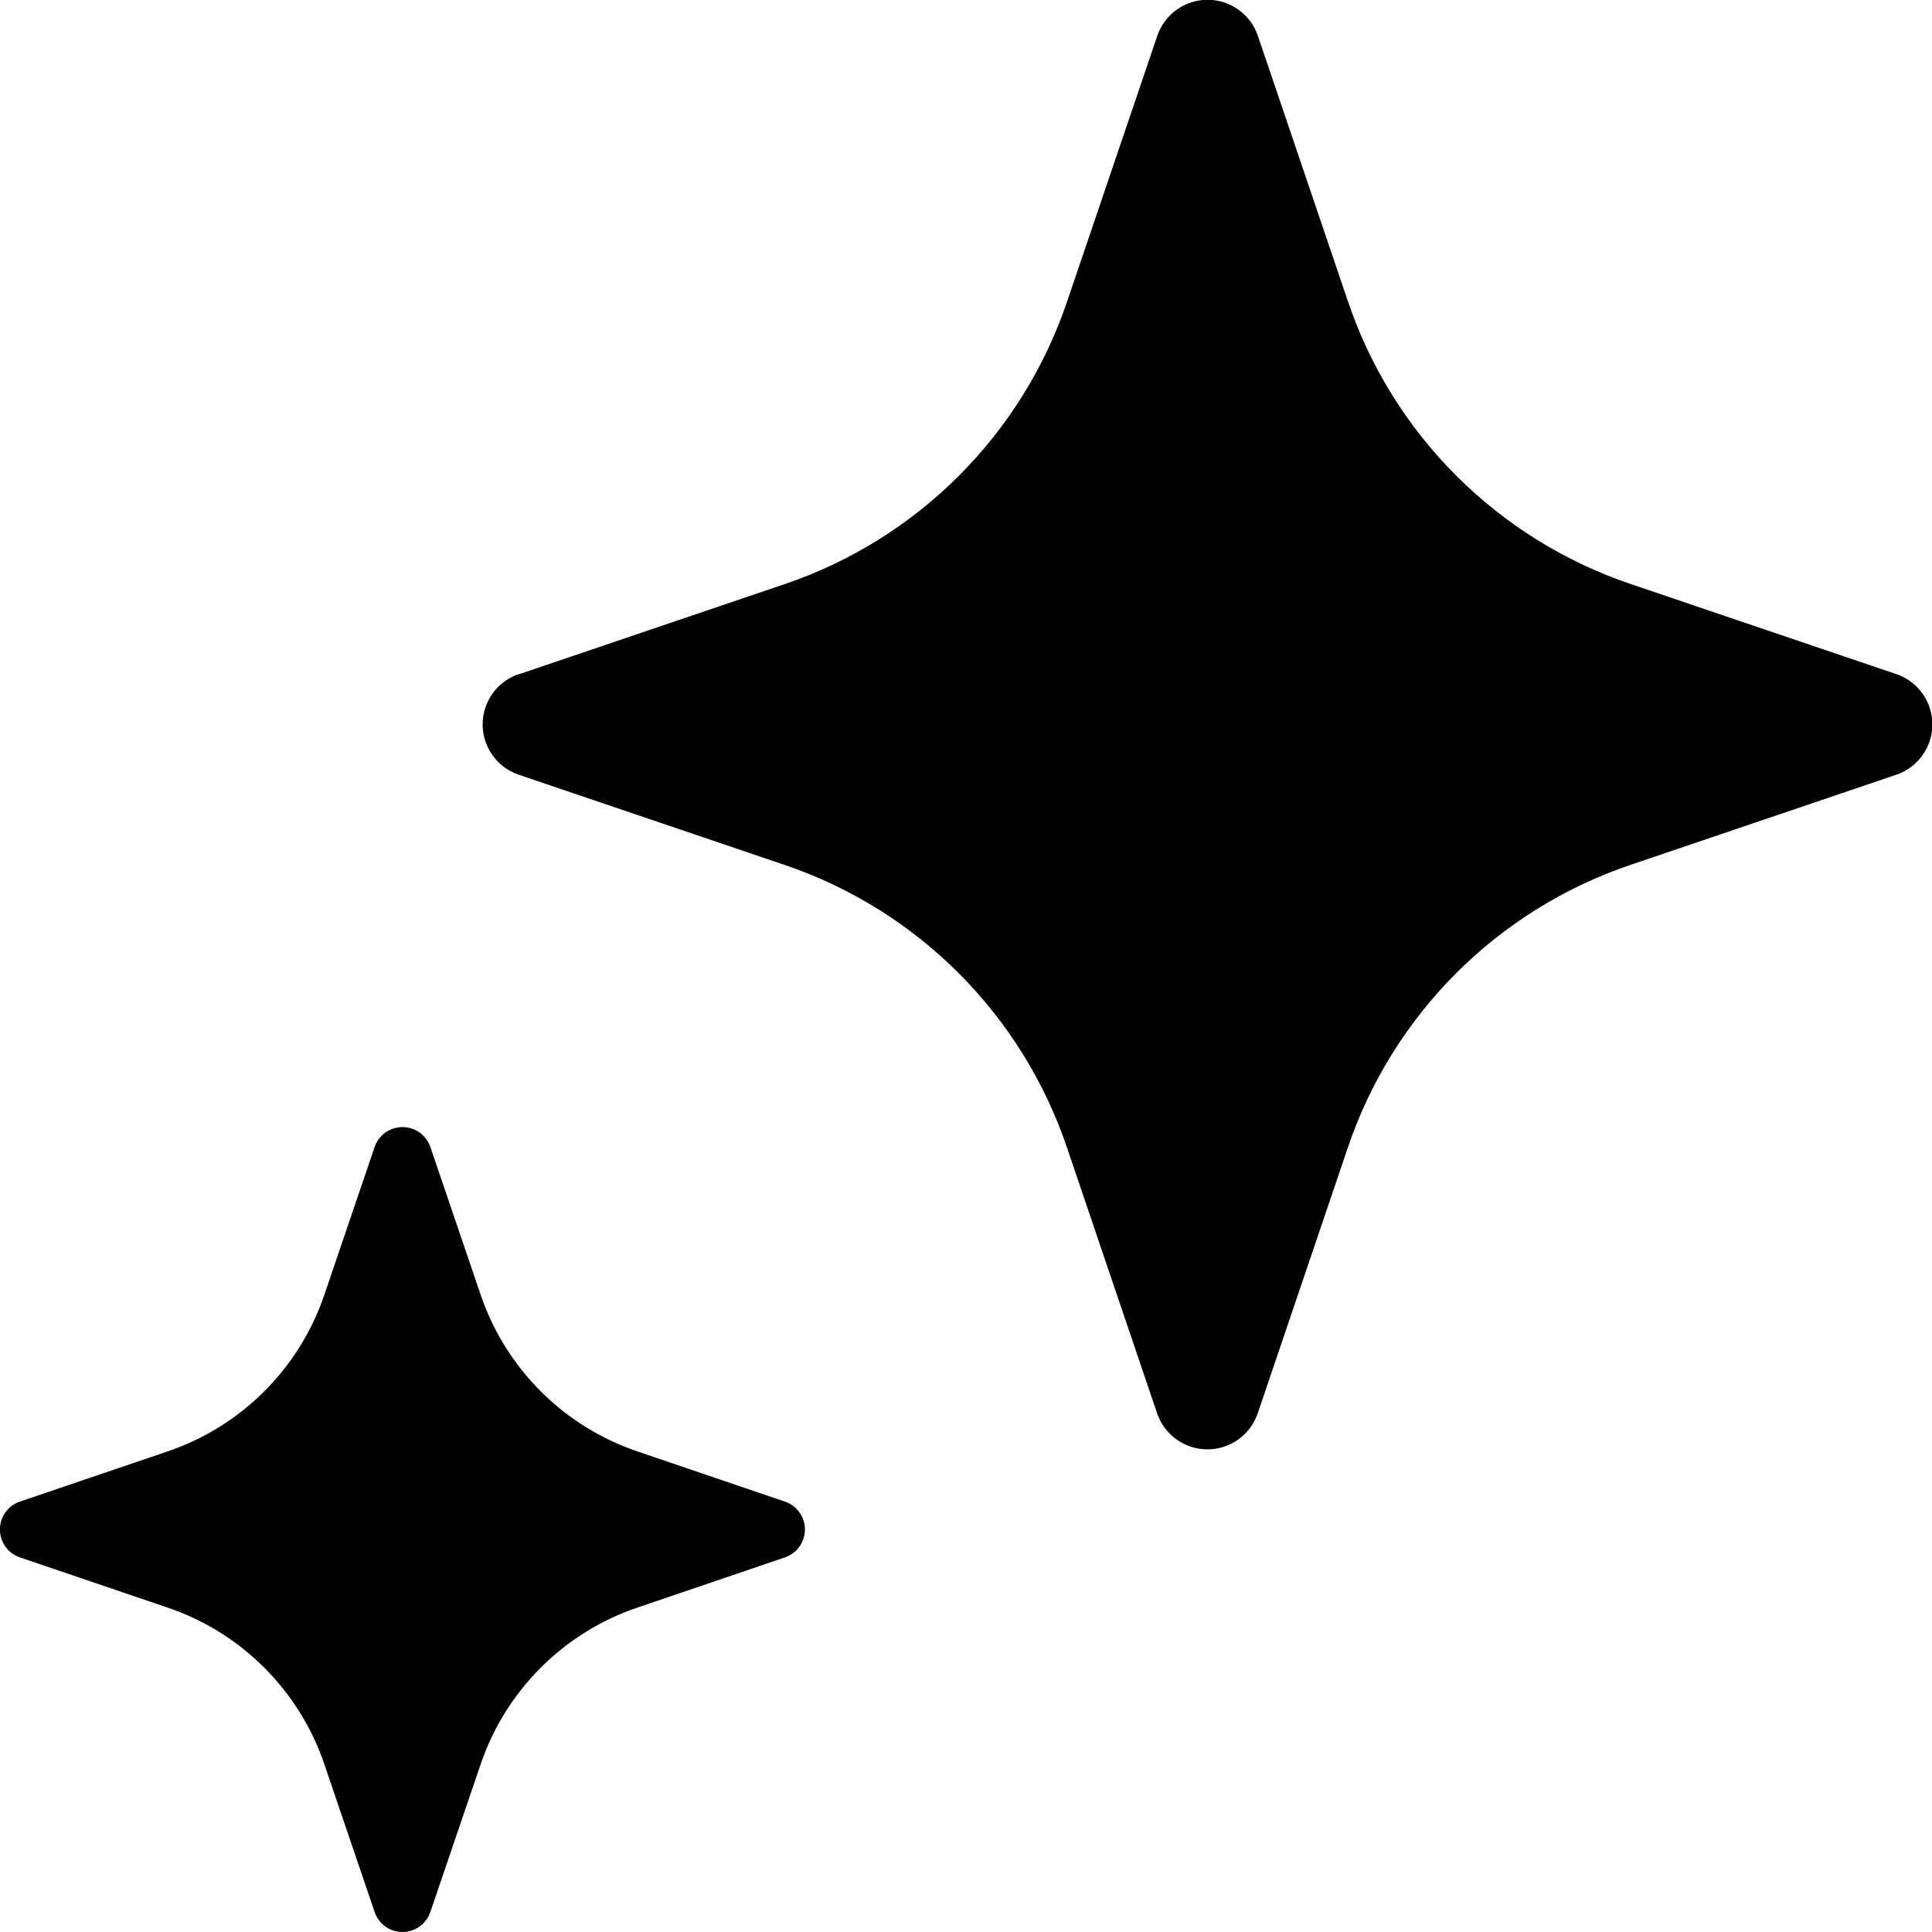
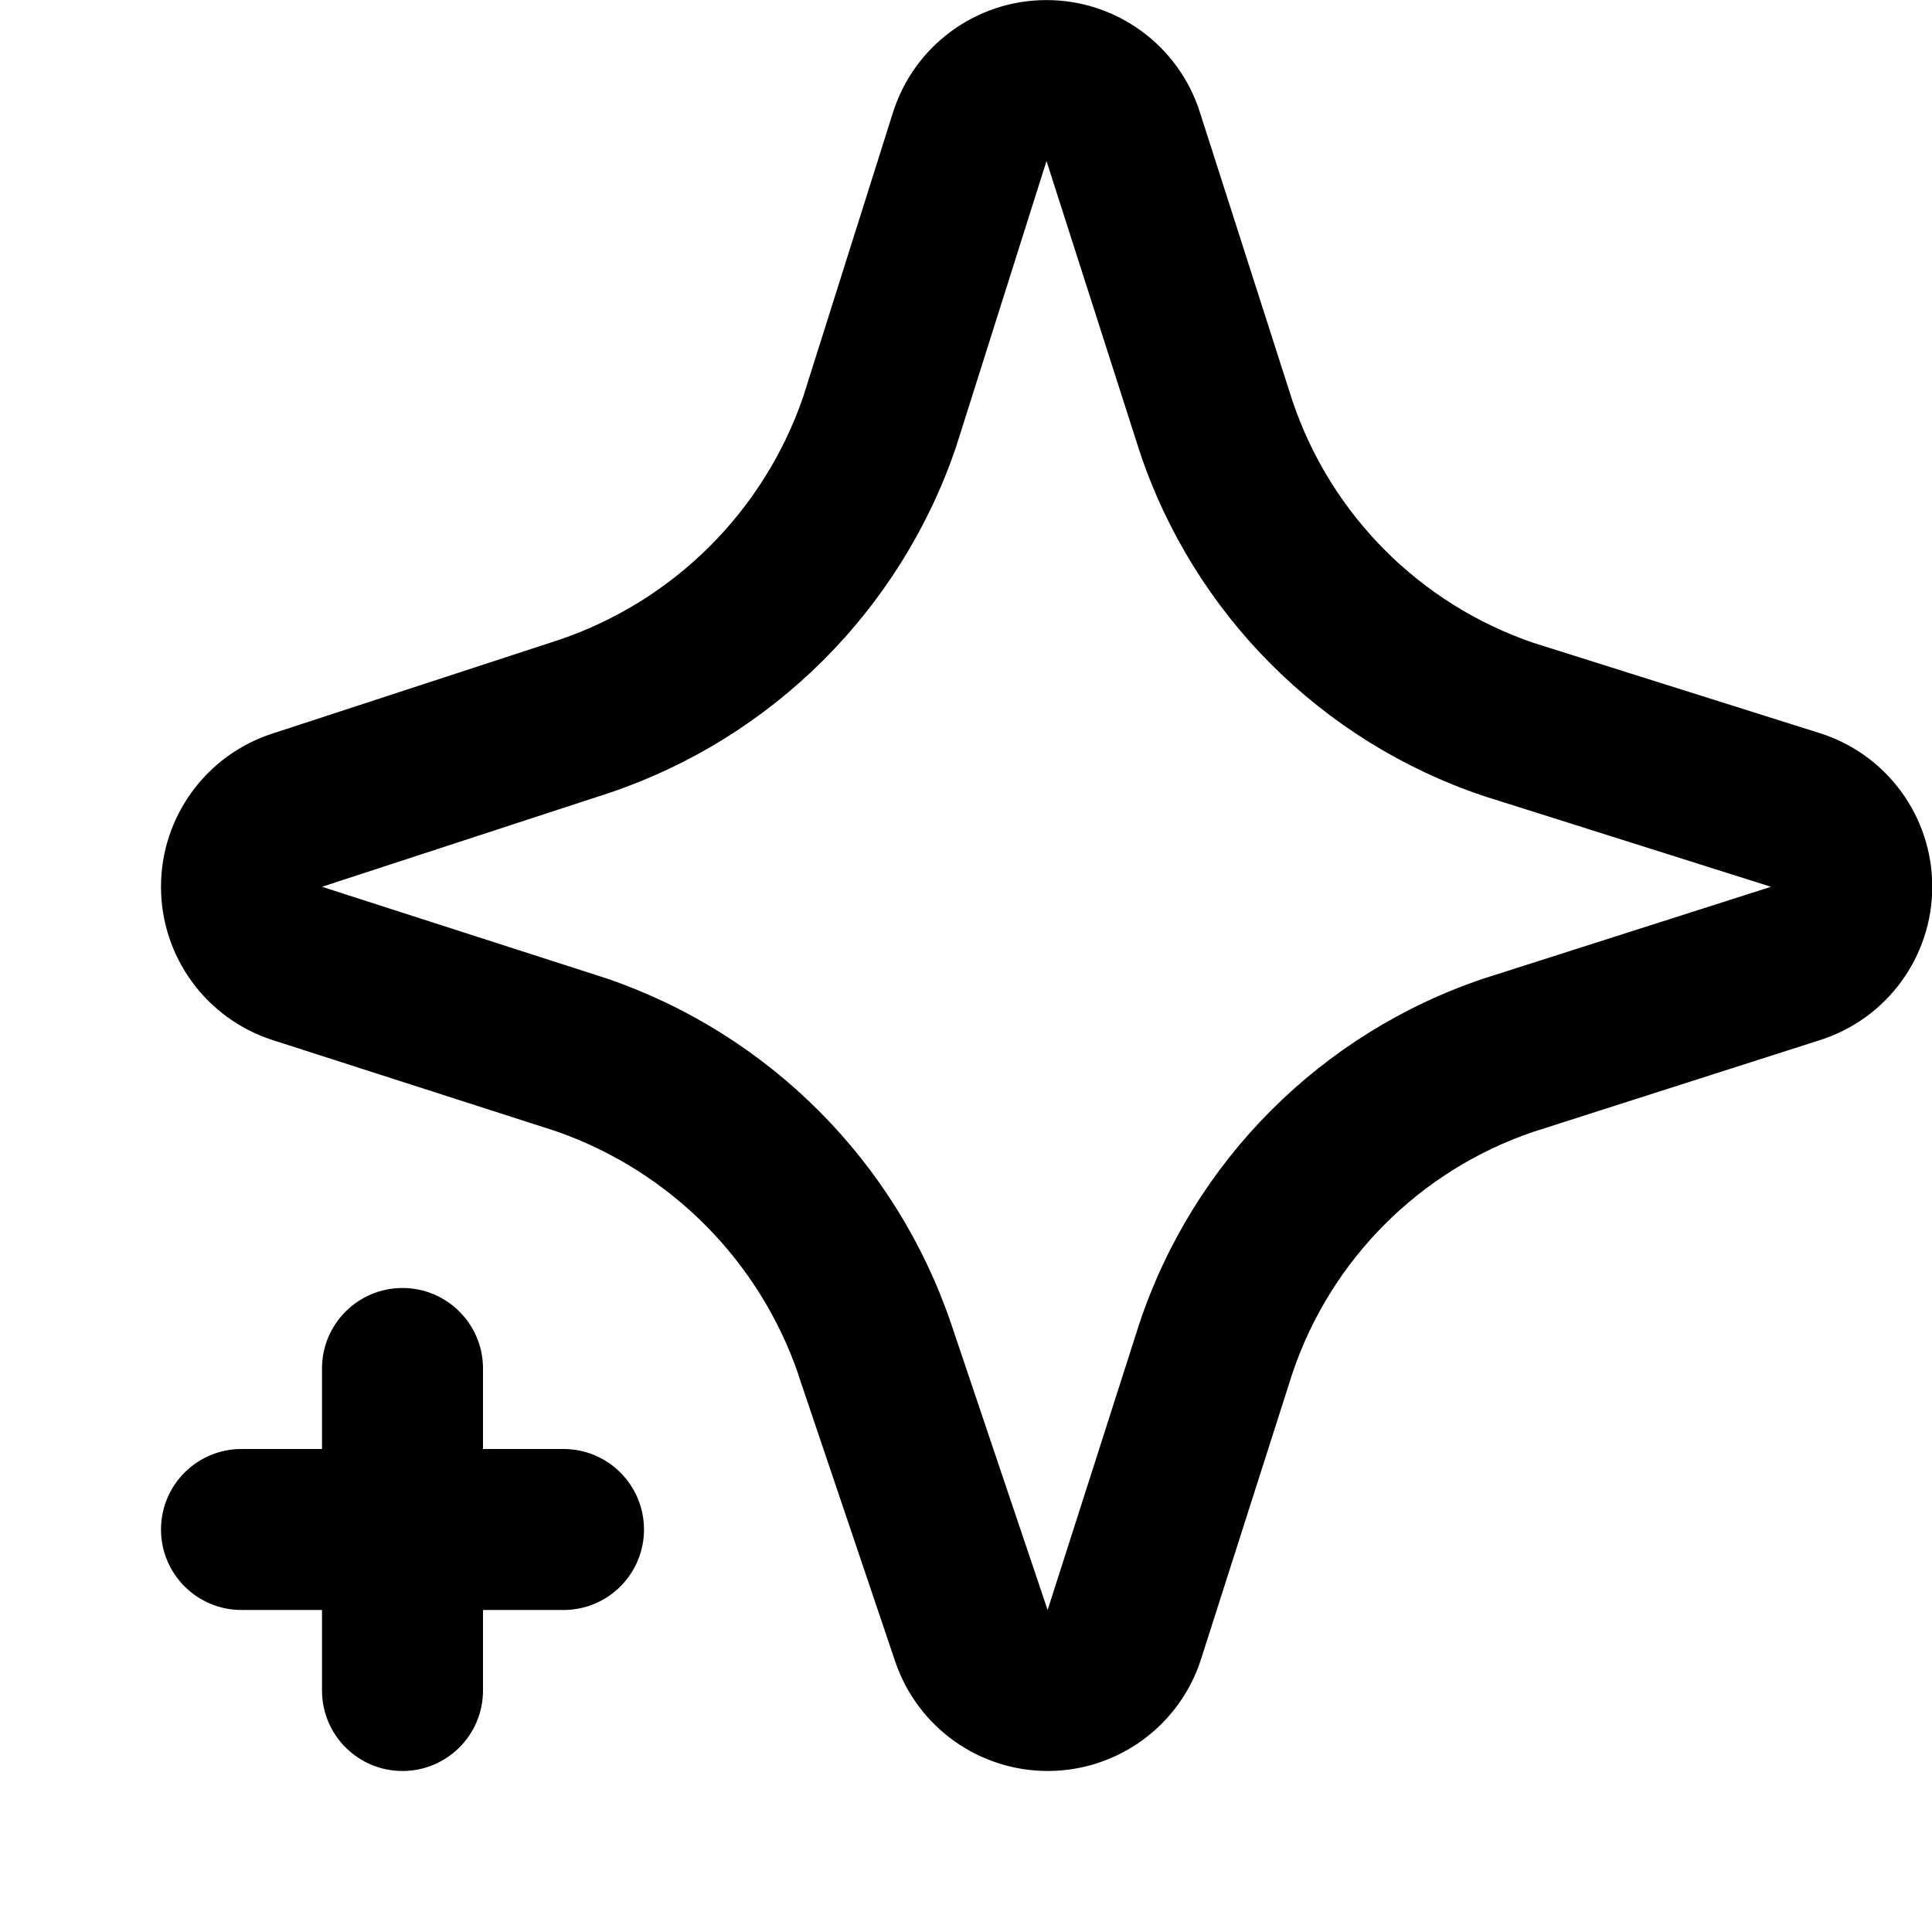
<svg xmlns="http://www.w3.org/2000/svg" width="12" height="12" focusable="false" viewBox="0 0 12 12">
-   <path fill="currentColor" d="m3.217 4.19 1.651-.56A2.802 2.802 0 0 0 6.63 1.867l.56-1.65a.33.33 0 0 1 .621 0l.56 1.651a2.802 2.802 0 0 0 1.762 1.761l1.651.56a.33.33 0 0 1 0 .621l-1.651.56A2.802 2.802 0 0 0 8.37 7.133l-.56 1.651a.33.33 0 0 1-.621 0l-.56-1.651A2.802 2.802 0 0 0 4.867 5.37l-1.651-.56a.33.33 0 0 1 0-.621ZM.12 9.328l.918-.312a1.556 1.556 0 0 0 .978-.978l.312-.917a.183.183 0 0 1 .344 0l.312.917a1.557 1.557 0 0 0 .978.978l.917.312a.183.183 0 0 1 0 .344l-.917.312a1.557 1.557 0 0 0-.978.978l-.312.917a.183.183 0 0 1-.277.088.183.183 0 0 1-.067-.088l-.312-.917a1.556 1.556 0 0 0-.978-.978L.12 9.672a.183.183 0 0 1 0-.344Z" />
+   <path fill="currentColor" d="M1 5.51a1 1 0 0 1 .69-.953l1.786-.584a2.427 2.427 0 0 0 1.512-1.506L5.546.7A1 1 0 0 1 7.452.695l.576 1.796a2.397 2.397 0 0 0 1.497 1.502l1.776.56a1 1 0 0 1 .004 1.907l-1.778.569a2.39 2.39 0 0 0-1.5 1.502l-.567 1.774a1 1 0 0 1-1.9.014l-.6-1.776V8.54a2.441 2.441 0 0 0-1.507-1.514l-1.76-.566A1 1 0 0 1 1 5.51Zm2.77.568A3.434 3.434 0 0 1 5.907 8.22l.6 1.78.57-1.78a3.396 3.396 0 0 1 2.138-2.142L11 5.508l-1.785-.564a3.389 3.389 0 0 1-2.137-2.141L6.5 1l-.563 1.78a3.434 3.434 0 0 1-2.144 2.142L2 5.508l1.77.57ZM2 9v-.5a.5.5 0 0 1 1 0V9h.5a.5.5 0 0 1 0 1H3v.5a.5.5 0 0 1-1 0V10h-.5a.5.5 0 0 1 0-1H2Z" />
</svg>
